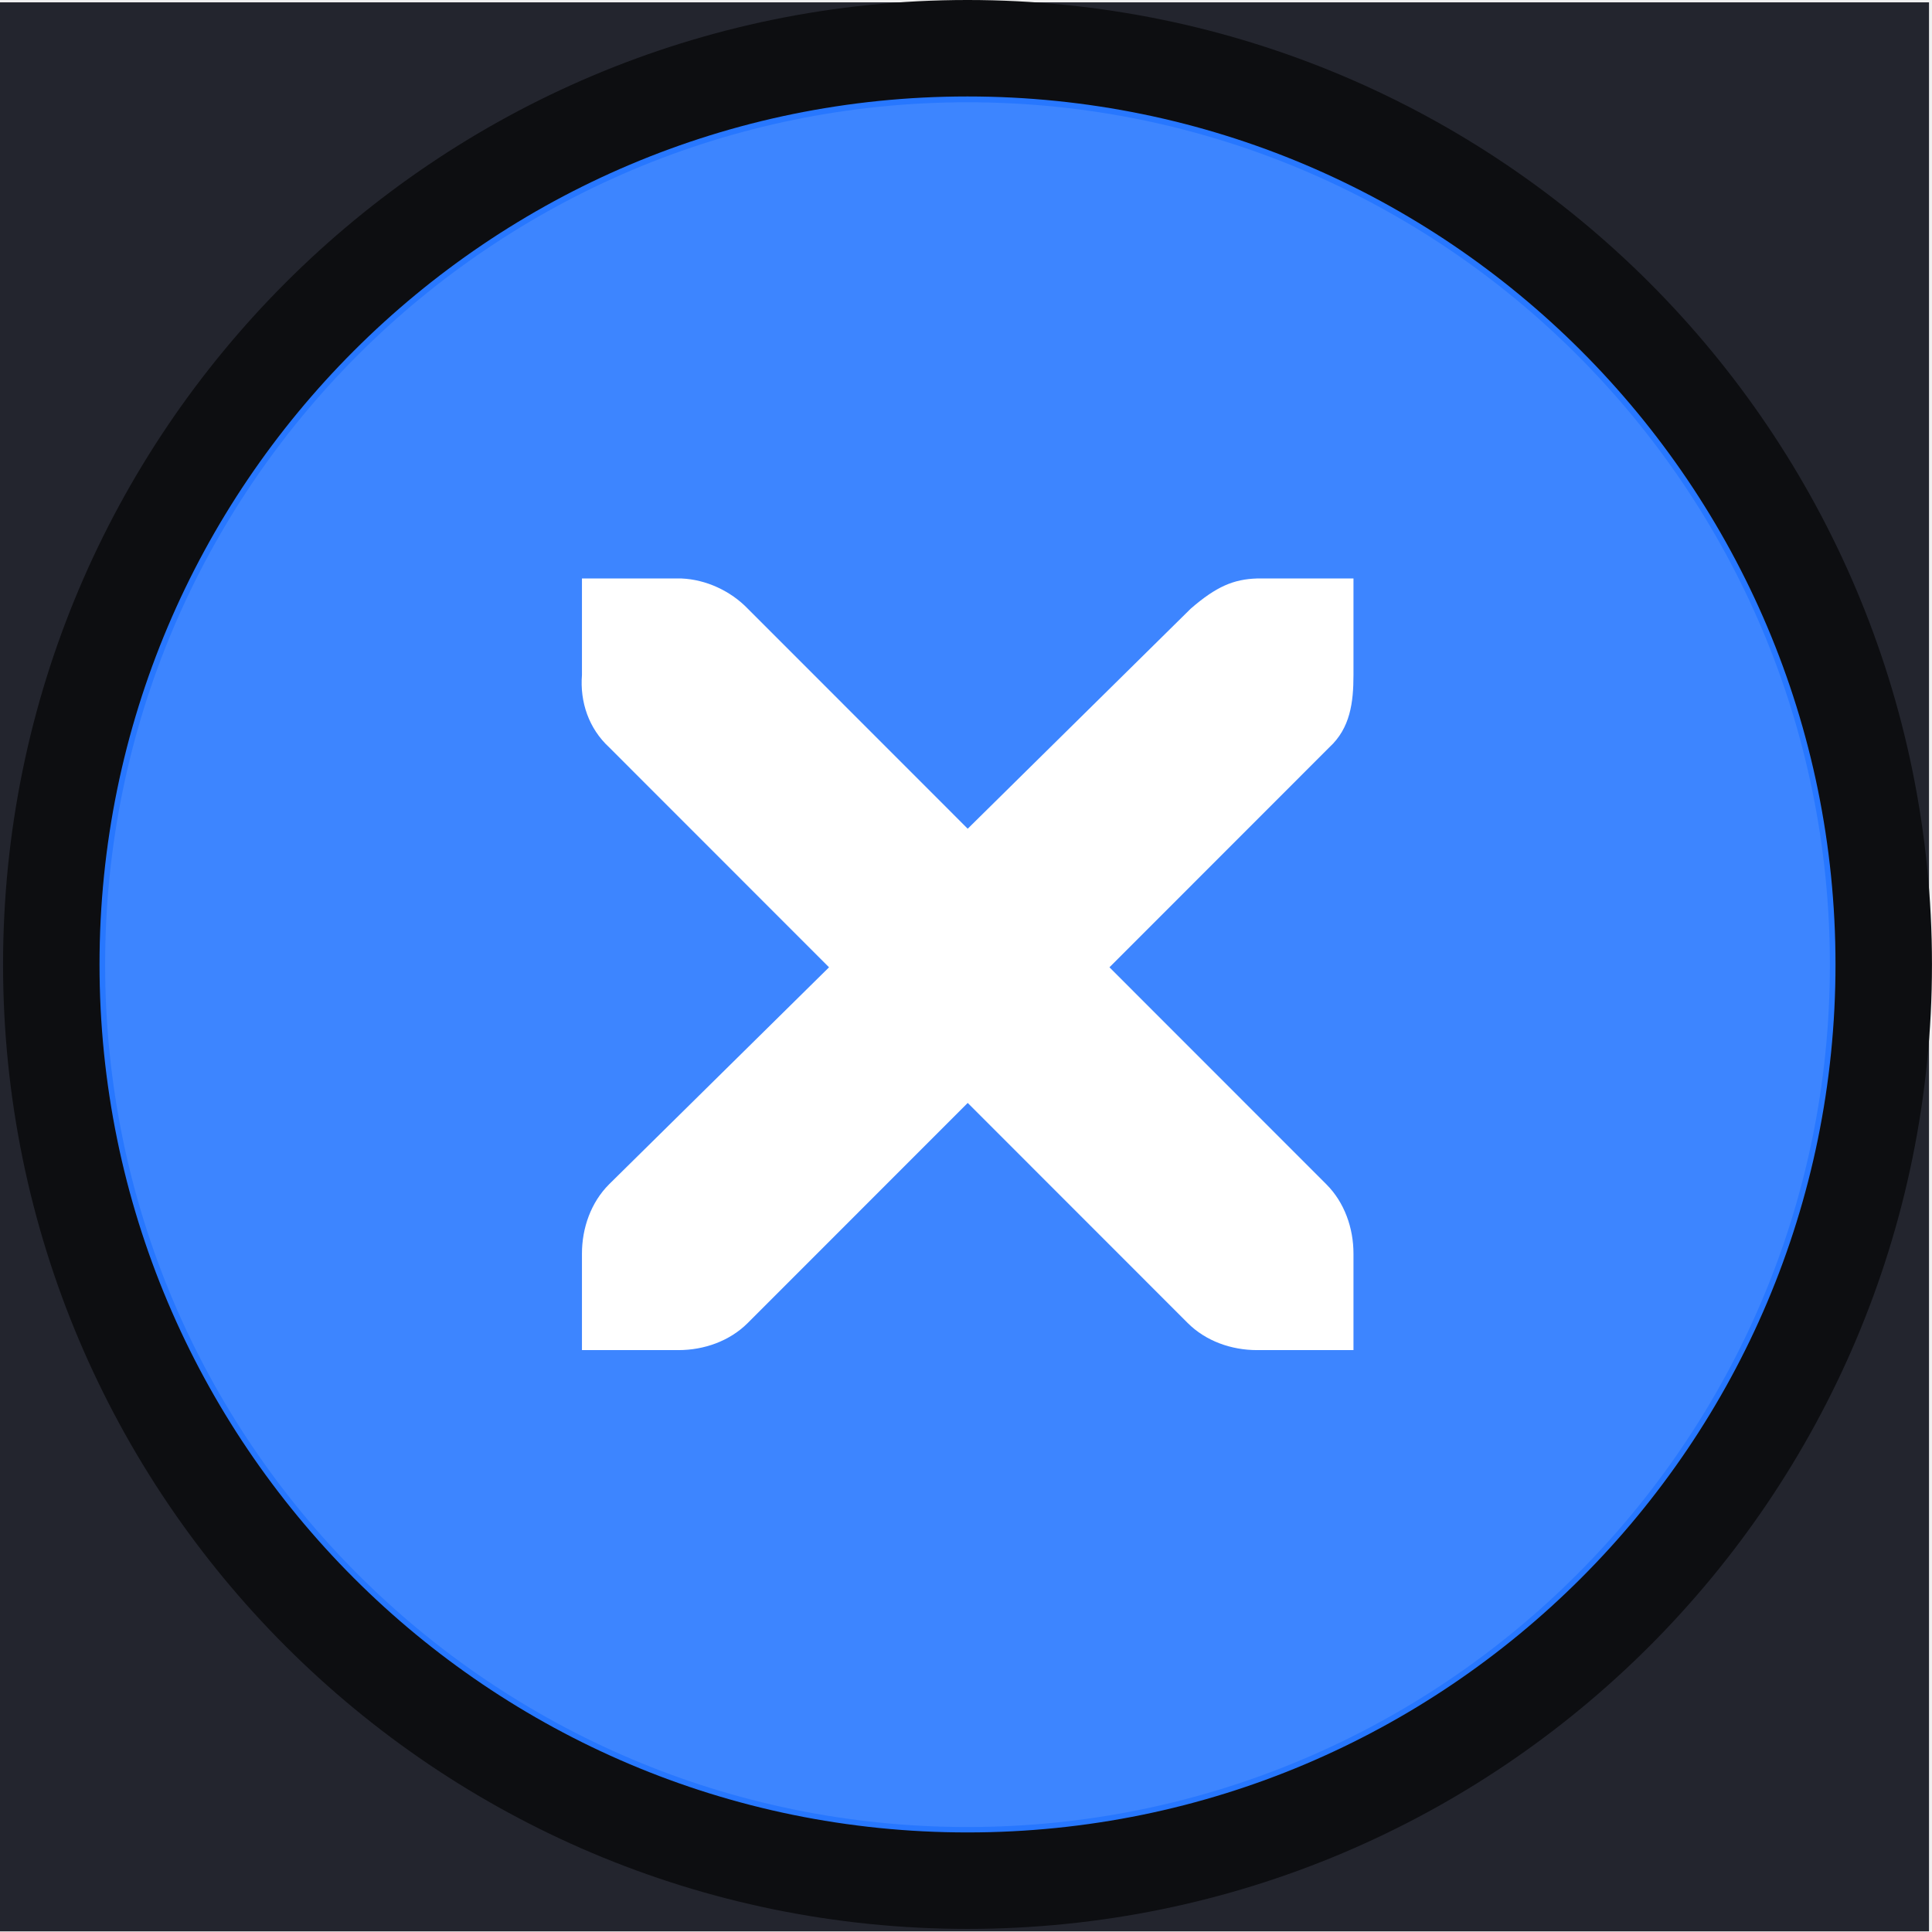
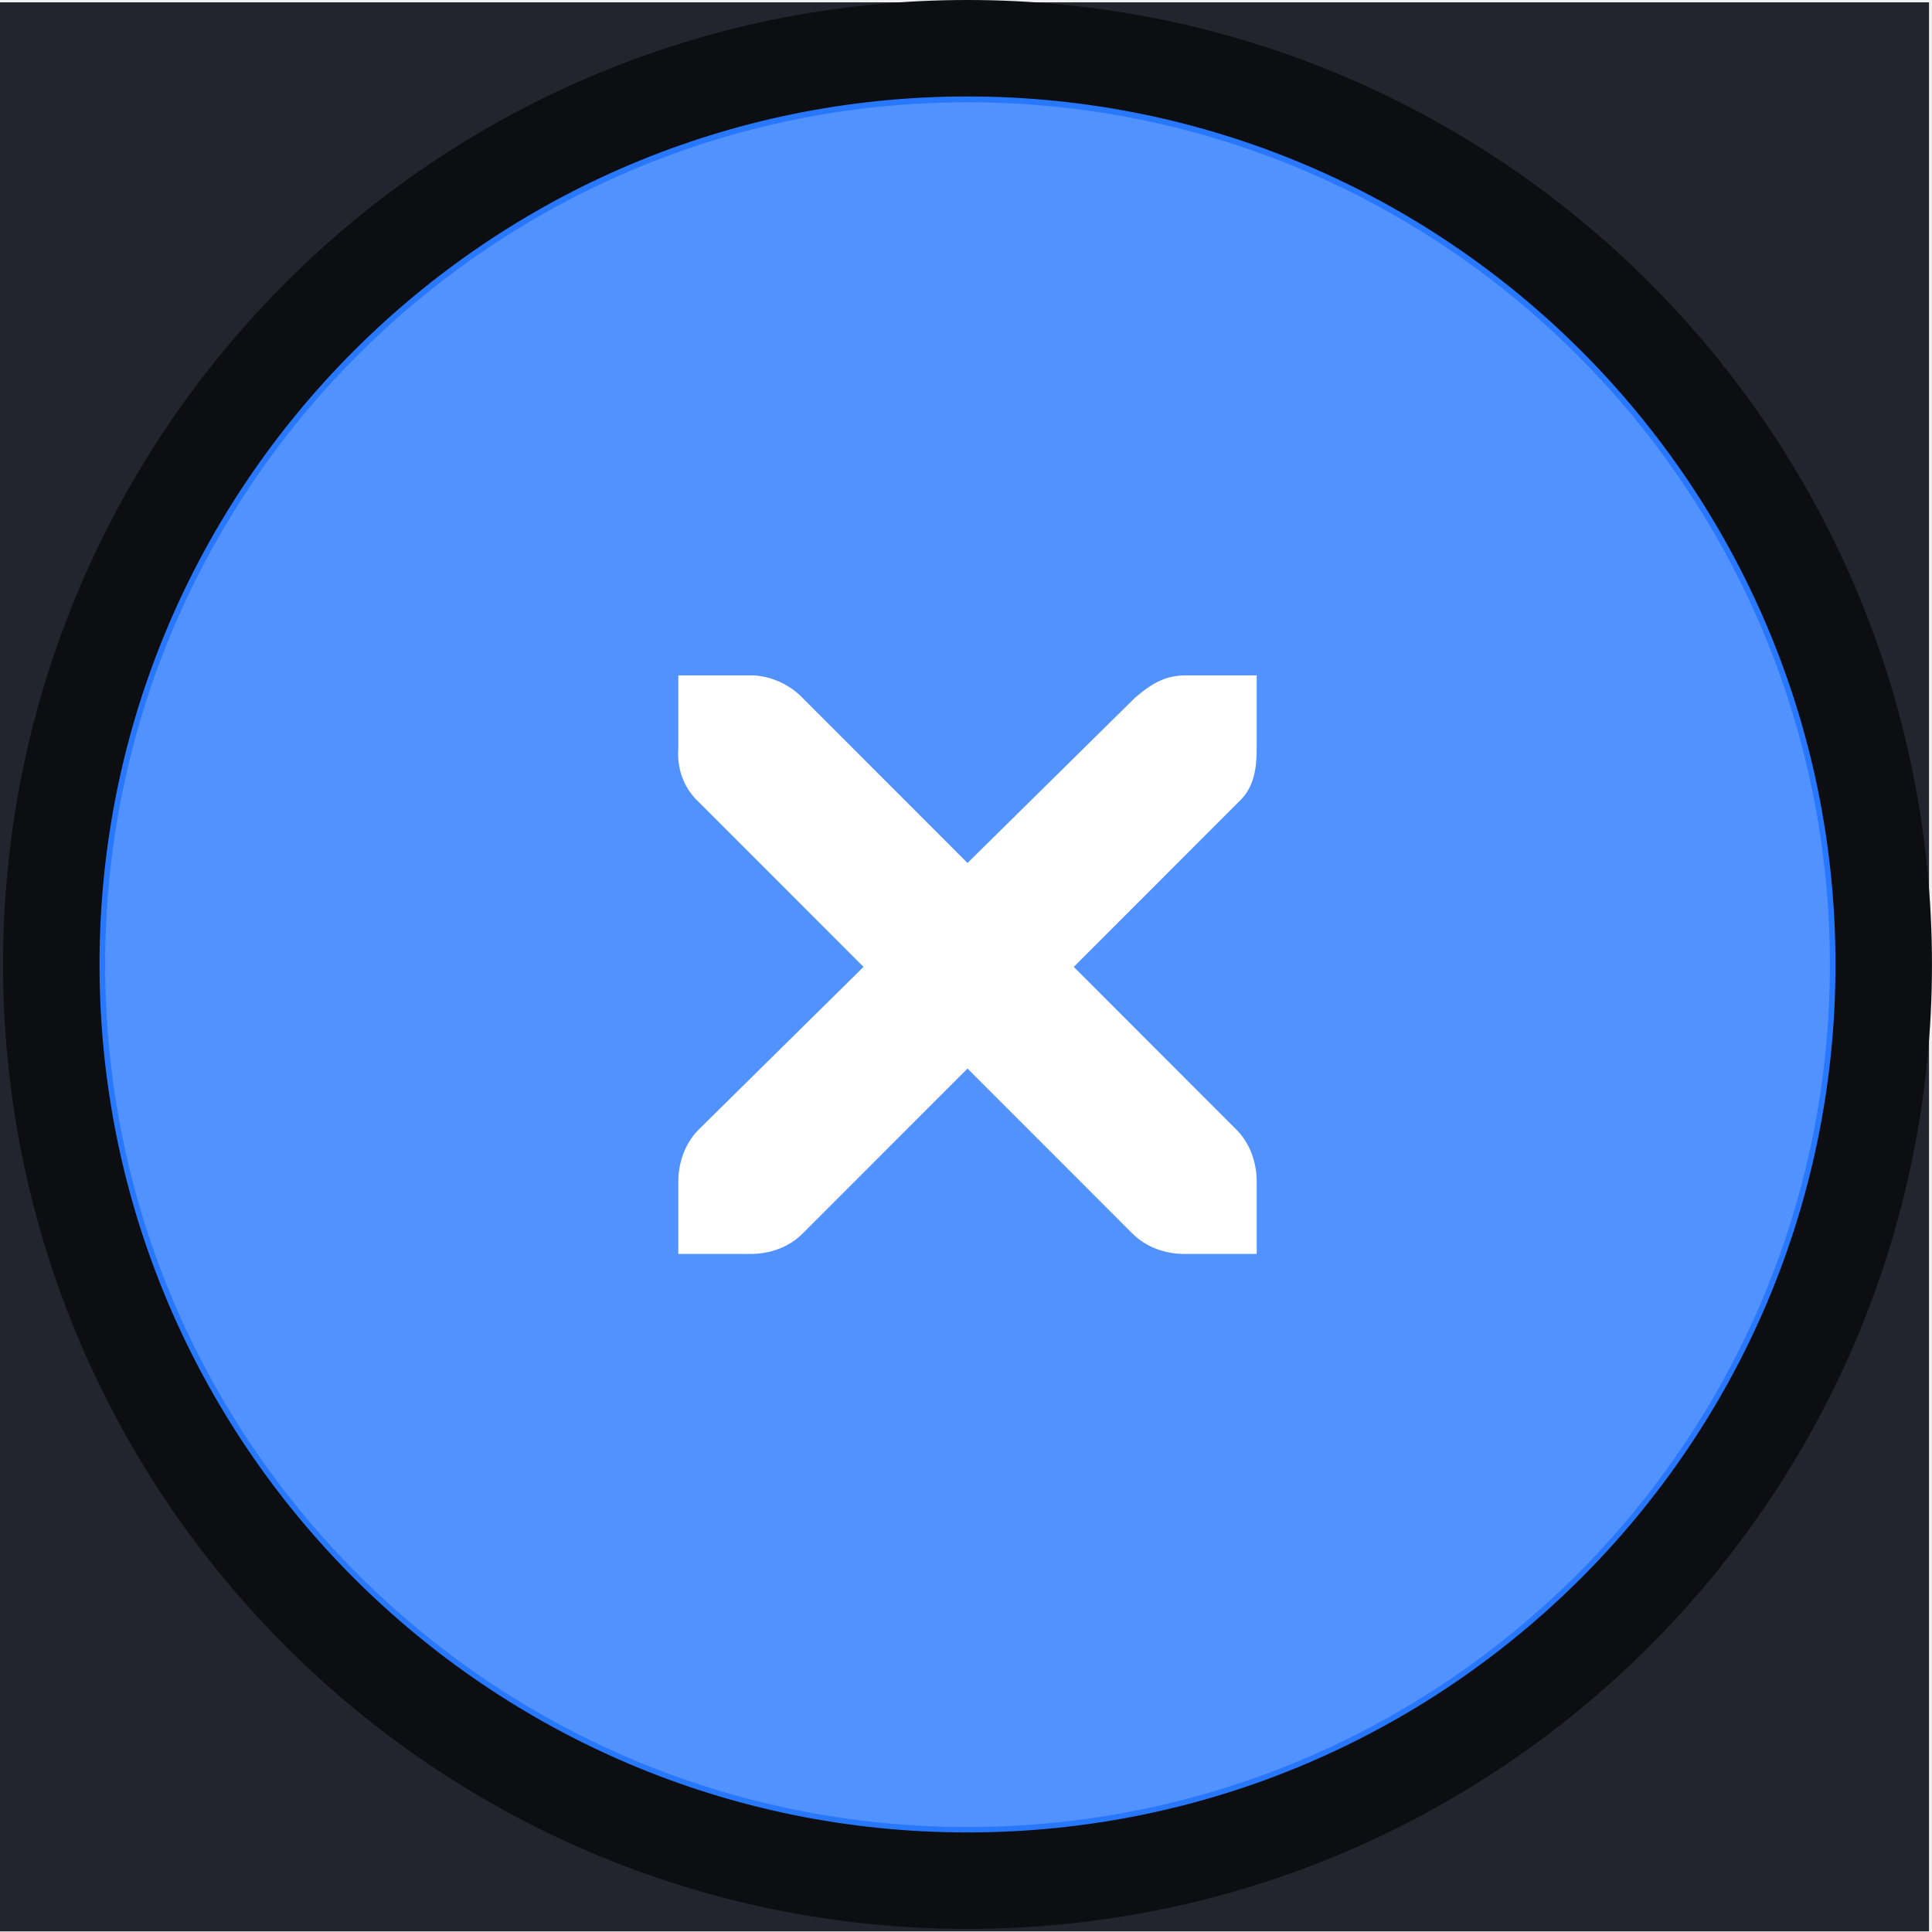
<svg xmlns="http://www.w3.org/2000/svg" xmlns:xlink="http://www.w3.org/1999/xlink" version="1.1" viewBox="0 0 20.032 20.025" id="svg216" width="20.032" height="20.025">
  <defs id="defs30">
    <linearGradient id="linearGradient1078">
      <stop style="stop-opacity:.149" offset="0" id="stop2" />
      <stop style="stop-opacity:0" offset="1" id="stop4" />
    </linearGradient>
    <linearGradient id="linearGradient1387">
      <stop stop-color="#383d4b" offset="0" id="stop7" />
      <stop stop-color="#383d4b" offset=".6" id="stop9" />
      <stop stop-color="#13151a" offset="1" id="stop11" />
    </linearGradient>
    <clipPath id="b">
      <rect x="109.41" y="196.63" width="16" height="16" opacity="0.3" id="rect14" />
    </clipPath>
    <clipPath id="a">
      <rect x="9.5" y="178.85" width="6" height="31" fill="#ffffff" opacity="0.539" id="rect17" />
    </clipPath>
    <radialGradient id="radialGradient1090-4-5" cx="19" cy="571.7" r="7.503" gradientTransform="matrix(1.4225,-5.3748e-7,5.371e-7,1.4225,57.973,-174.87)" gradientUnits="userSpaceOnUse" xlink:href="#linearGradient1387" />
    <radialGradient id="radialGradient1090-7" cx="19" cy="571.7" r="7.503" gradientTransform="matrix(1.433,-5.4148e-7,5.4109e-7,1.433,-8.2283,-213.91)" gradientUnits="userSpaceOnUse" xlink:href="#linearGradient1387" />
    <radialGradient id="radialGradient1090-7-3" cx="19" cy="571.7" r="7.503" gradientTransform="matrix(1.433,-5.4148e-7,5.4109e-7,1.433,-8.2283,-180.91)" gradientUnits="userSpaceOnUse" xlink:href="#linearGradient1387" />
    <radialGradient id="radialGradient1090-4-5-6" cx="19" cy="571.7" r="7.503" gradientTransform="matrix(1.4225,-5.3748e-7,5.371e-7,1.4225,57.973,-207.87)" gradientUnits="userSpaceOnUse" xlink:href="#linearGradient1387" />
    <linearGradient id="linearGradient1080" x1="19" x2="19" y1="562.36" y2="581.25" gradientUnits="userSpaceOnUse" xlink:href="#linearGradient1078" />
    <linearGradient id="linearGradient1080-6" x1="19" x2="19" y1="562.36" y2="581.25" gradientTransform="translate(3e-7,33)" gradientUnits="userSpaceOnUse" xlink:href="#linearGradient1078" />
    <linearGradient id="linearGradient1080-62" x1="19" x2="19" y1="562.36" y2="581.25" gradientTransform="translate(-2e-7,66)" gradientUnits="userSpaceOnUse" xlink:href="#linearGradient1078" />
    <clipPath id="clipPath6191">
      <path d="m 9.5,194.85 v -16 h 16 v 5 h -11 v 11 z" style="stroke-width:30.2;stroke-linecap:round;stroke-linejoin:round" id="path27" />
    </clipPath>
  </defs>
  <g id="close-prelight" transform="matrix(1.0573,0,0,1.0573,-44.94582,-594.0726)">
    <rect x="42.51" y="561.9" width="18.917" height="18.917" fill="#23252e" stroke-width="0.676" id="rect91" />
    <path d="m 51.998,562.35 c -4.959,0 -8.985,4.026 -8.985,8.985 0,4.959 4.026,8.985 8.985,8.985 4.959,0 8.985,-4.026 8.985,-8.985 0,-4.959 -4.026,-8.985 -8.985,-8.985 z" color="#000000" color-rendering="auto" dominant-baseline="auto" fill="#2777ff" image-rendering="auto" shape-rendering="auto" solid-color="#000000" stop-color="#000000" style="stroke:#0d0e11;stroke-width:0.946" id="path93" />
-     <path d="m 51.998,562.88 c -4.667,0 -8.457,3.79 -8.457,8.457 0,4.667 3.789,8.457 8.457,8.457 4.667,0 8.457,-3.79 8.457,-8.457 0,-4.667 -3.789,-8.457 -8.457,-8.457 z" color="#000000" color-rendering="auto" dominant-baseline="auto" fill="#fff" image-rendering="auto" opacity=".1" shape-rendering="auto" solid-color="#000000" stop-color="#000000" style="opacity:0.103;fill:#ffffff" id="path95" />
-     <path d="m 48.217,567.55 h 0.946 c 0.01,-1.3e-4 0.02,-4.5e-4 0.03,0 0.241,0.01 0.482,0.122 0.65,0.296 l 2.157,2.158 2.187,-2.158 c 0.251,-0.218 0.422,-0.289 0.65,-0.296 h 0.946 v 0.946 c 0,0.271 -0.032,0.521 -0.236,0.709 l -2.157,2.158 2.127,2.128 c 0.178,0.178 0.266,0.429 0.266,0.68 v 0.946 h -0.946 c -0.251,-10e-6 -0.502,-0.088 -0.68,-0.266 l -2.157,-2.158 -2.157,2.158 c -0.178,0.178 -0.429,0.266 -0.68,0.266 h -0.946 v -0.946 c 0,-0.251 0.088,-0.502 0.266,-0.68 l 2.157,-2.128 -2.157,-2.158 c -0.199,-0.184 -0.287,-0.444 -0.266,-0.709 V 567.55 Z" color="#bebebe" enable-background="new" fill="#ffffff" stroke-width="1.261" id="path97" />
+     <path d="m 51.998,562.88 c -4.667,0 -8.457,3.79 -8.457,8.457 0,4.667 3.789,8.457 8.457,8.457 4.667,0 8.457,-3.79 8.457,-8.457 0,-4.667 -3.789,-8.457 -8.457,-8.457 z" color="#000000" color-rendering="auto" dominant-baseline="auto" fill="#fff" image-rendering="auto" opacity=".1" shape-rendering="auto" solid-color="#000000" stop-color="#000000" style="opacity:0.2;fill:#ffffff" id="path95" />
+     <path d="m 49.163,568.5 h 0.709 c 0.008,-9e-5 0.015,-3.3e-4 0.022,0 0.181,0.008 0.362,0.091 0.487,0.222 l 1.617,1.618 1.64,-1.618 c 0.188,-0.164 0.317,-0.217 0.487,-0.222 h 0.709 v 0.709 c 0,0.203 -0.024,0.391 -0.177,0.532 l -1.617,1.618 1.595,1.596 c 0.133,0.133 0.199,0.322 0.199,0.51 v 0.709 h -0.709 c -0.188,-1e-5 -0.376,-0.066 -0.51,-0.2 l -1.617,-1.618 -1.617,1.618 c -0.133,0.134 -0.322,0.2 -0.51,0.2 h -0.709 v -0.709 c 0,-0.188 0.066,-0.376 0.199,-0.51 l 1.617,-1.596 -1.617,-1.618 c -0.149,-0.138 -0.215,-0.333 -0.199,-0.532 V 568.5 Z" color="#bebebe" enable-background="new" fill="#ffffff" stroke-width="1.092" id="path97" />
  </g>
</svg>
